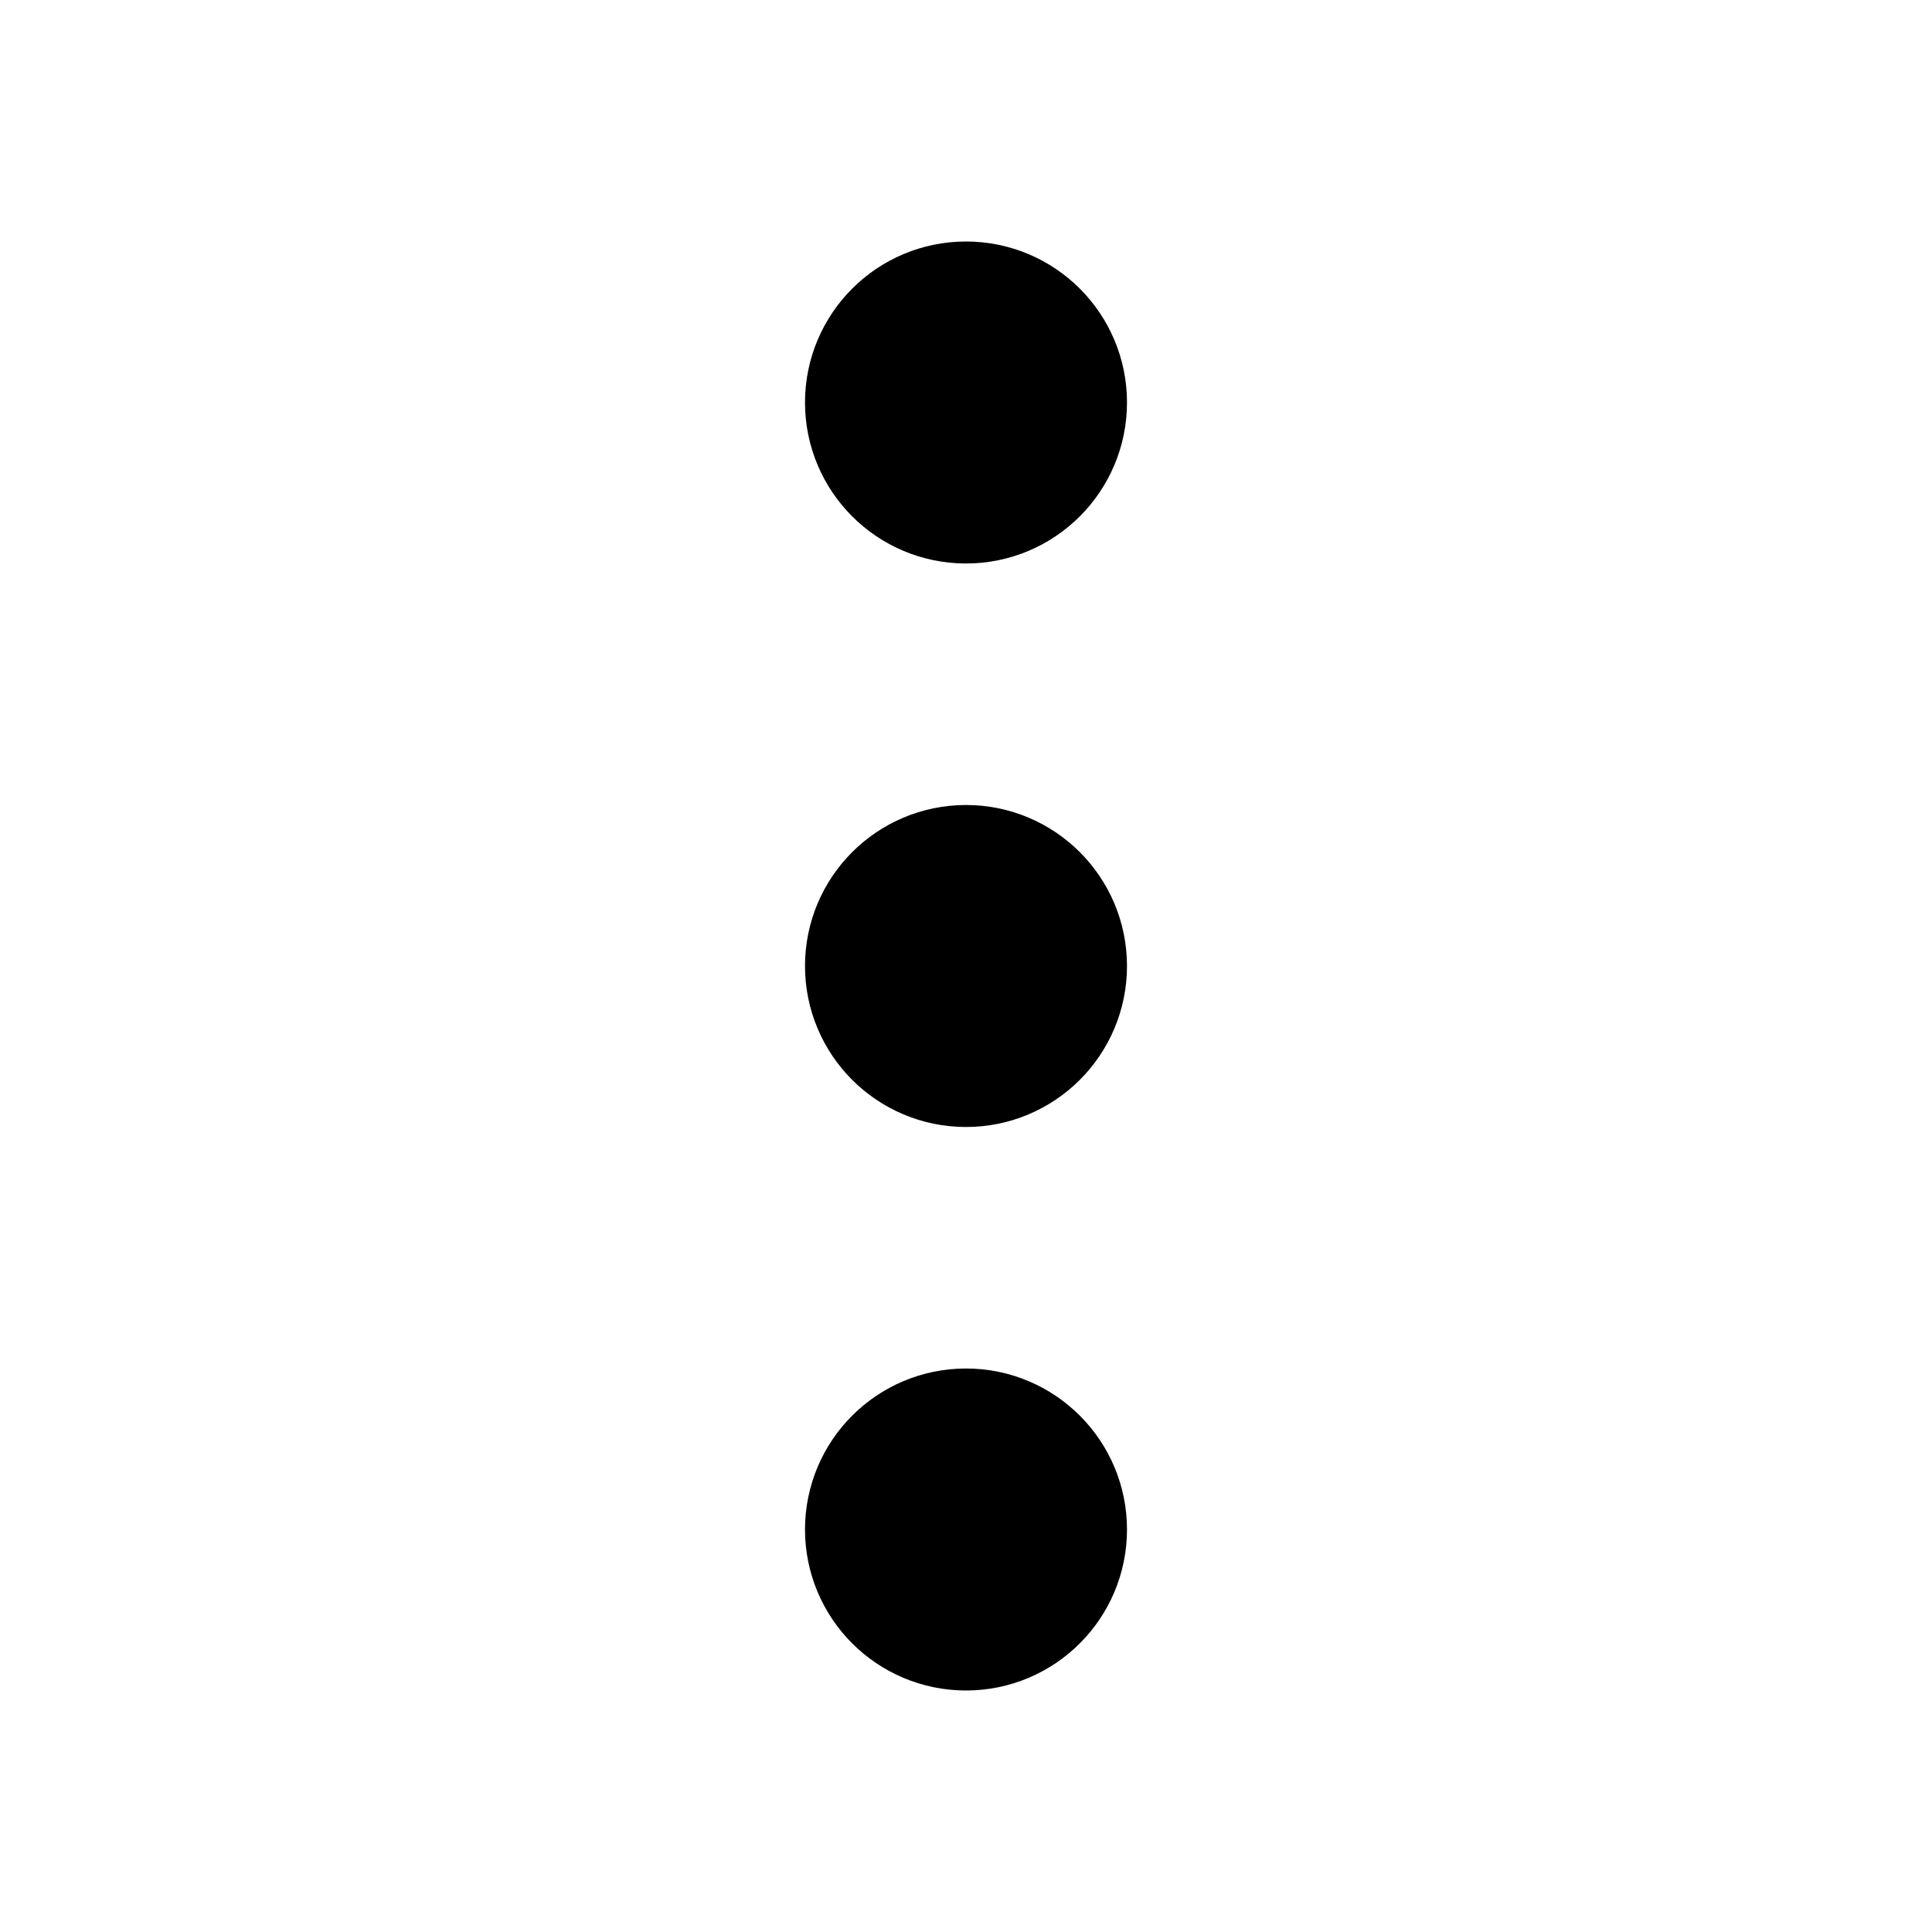
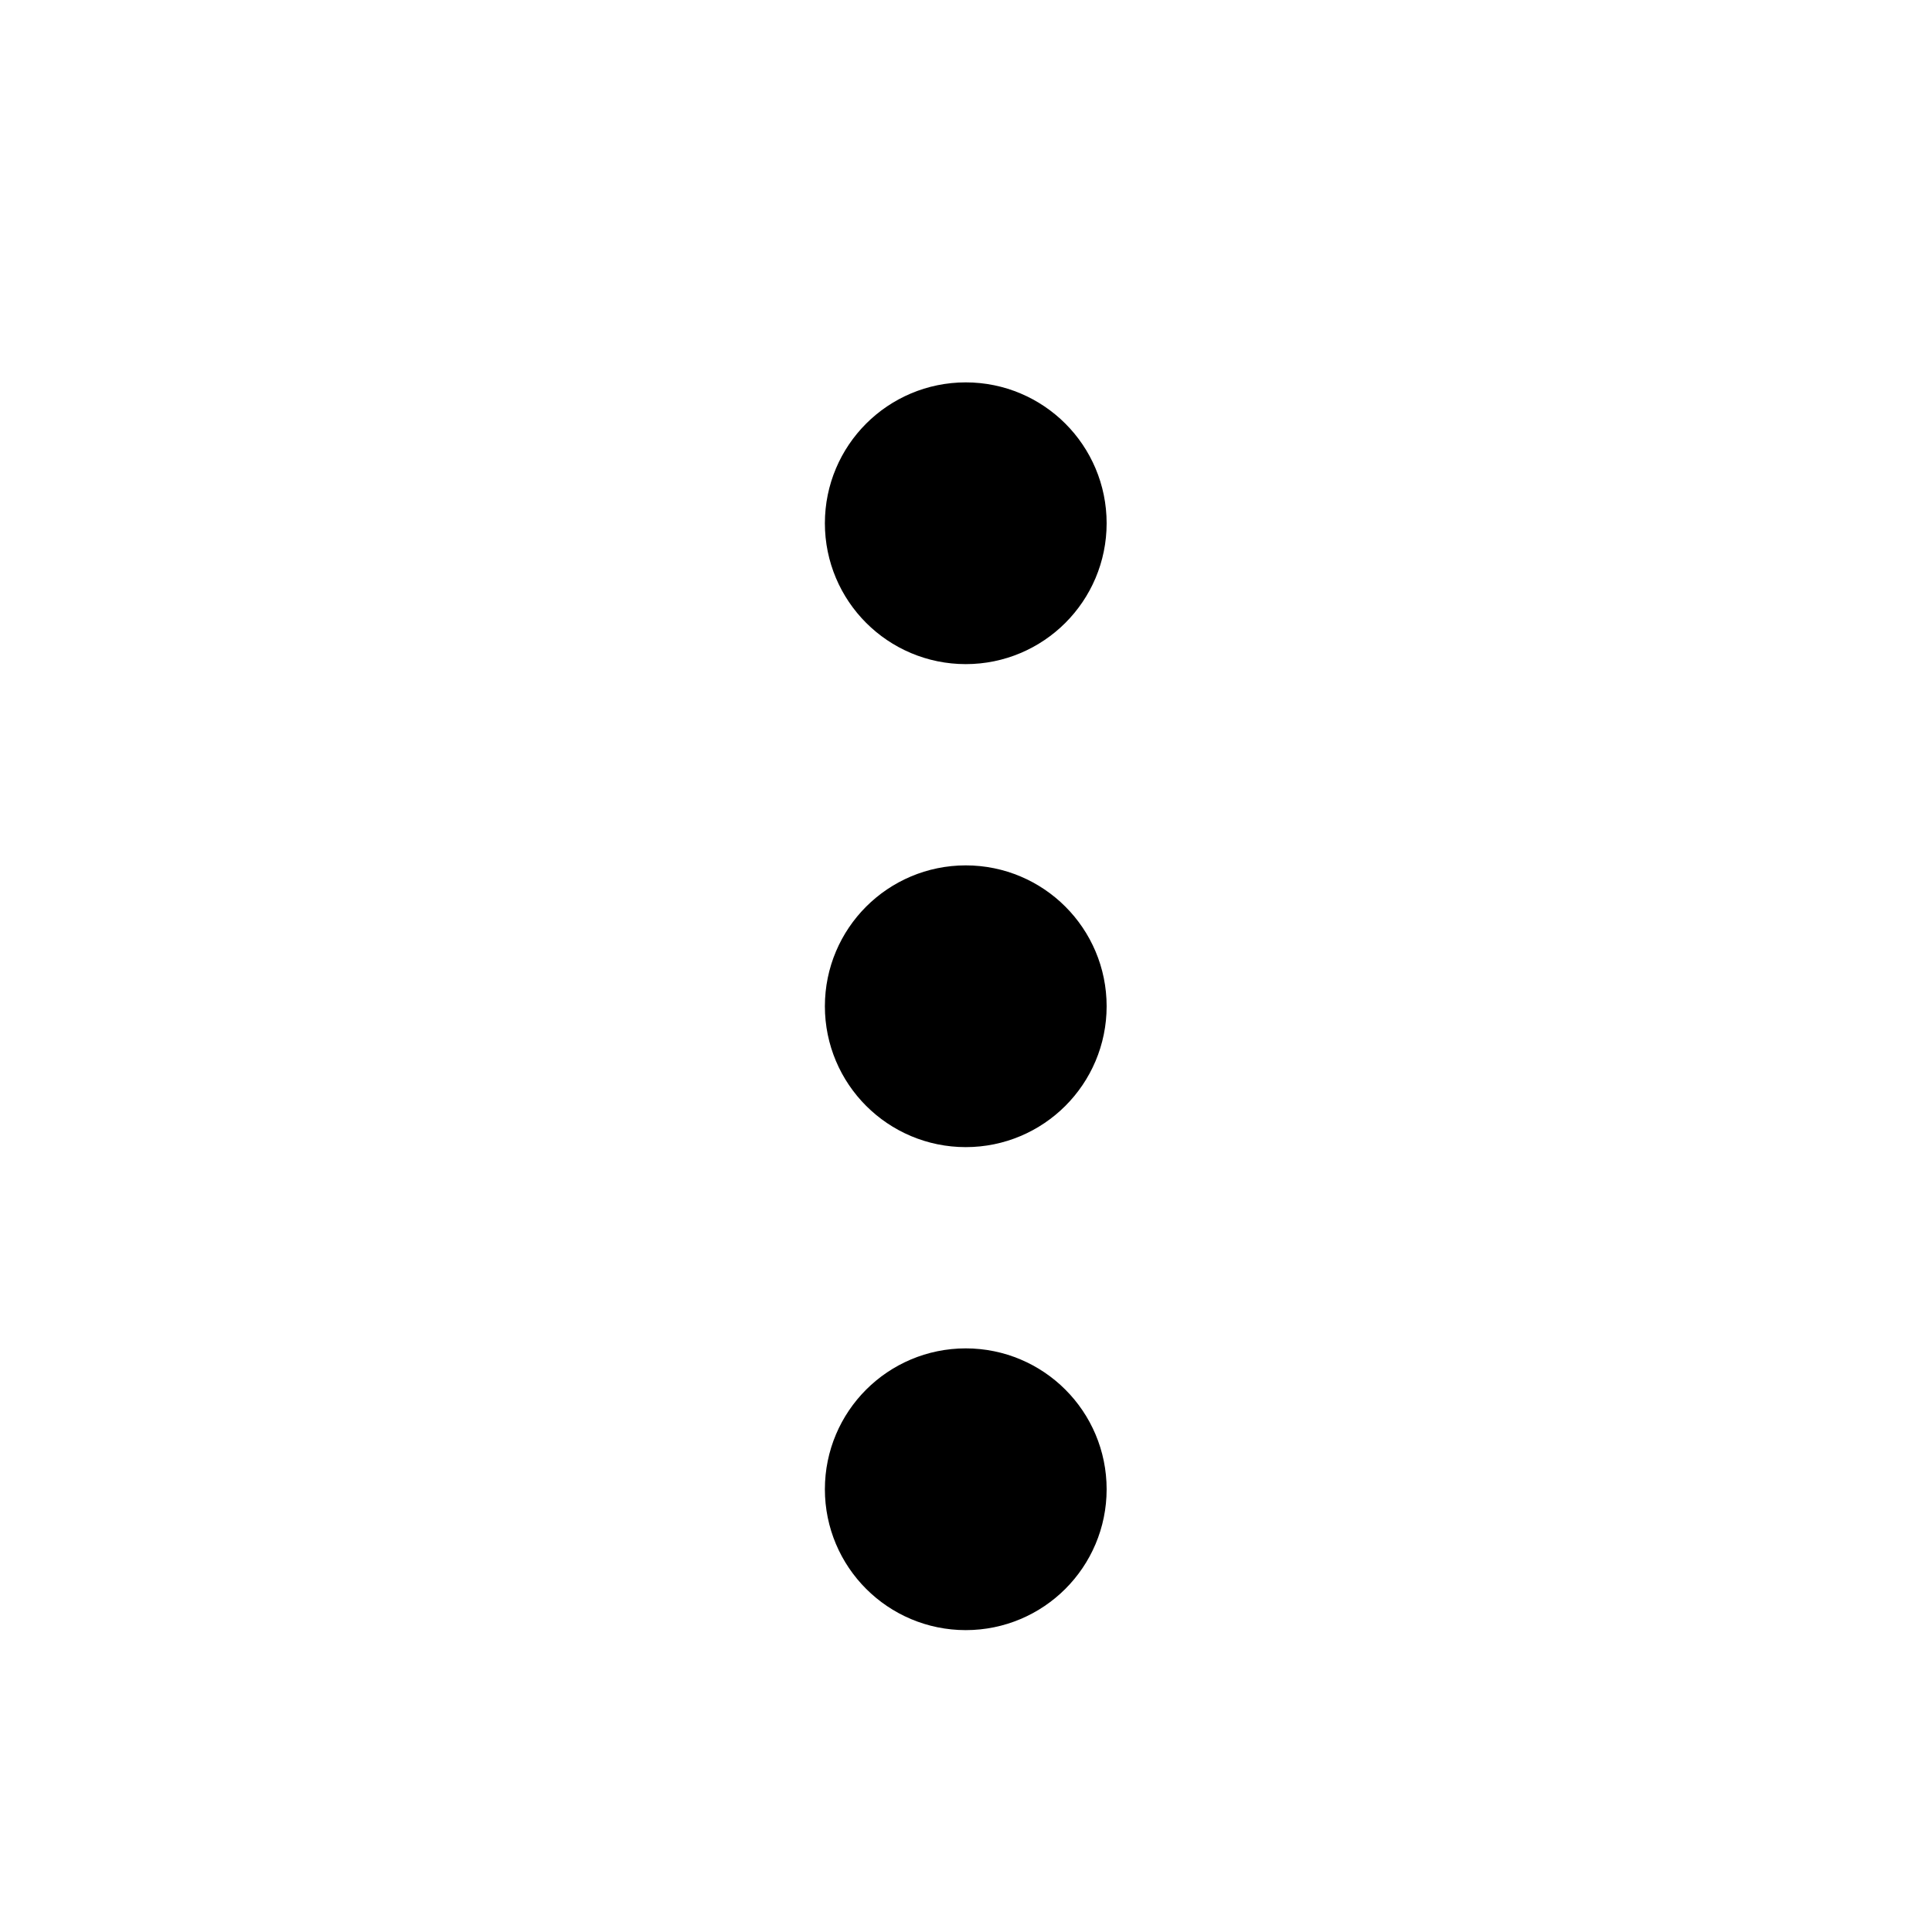
<svg xmlns="http://www.w3.org/2000/svg" width="1em" height="1em" viewBox="0 0 24 24">
-   <g fill="none" stroke="currentColor" stroke-linecap="round" stroke-linejoin="round" stroke-width="2">
-     <circle cx="12" cy="12" r="1" />
-     <circle cx="12" cy="5" r="1" />
-     <circle cx="12" cy="19" r="1" />
-   </g>
+   <path fill="none" stroke="currentColor" stroke-linecap="round" stroke-linejoin="round" stroke-width="1.5" d="M11.997 12.5V12m0-5.5V6m0 12.5V18m1-5.5a1 1 0 1 0-2 0a1 1 0 0 0 2 0m0-6a1 1 0 1 0-2 0a1 1 0 0 0 2 0m0 12a1 1 0 1 0-2 0a1 1 0 0 0 2 0" />
</svg>
